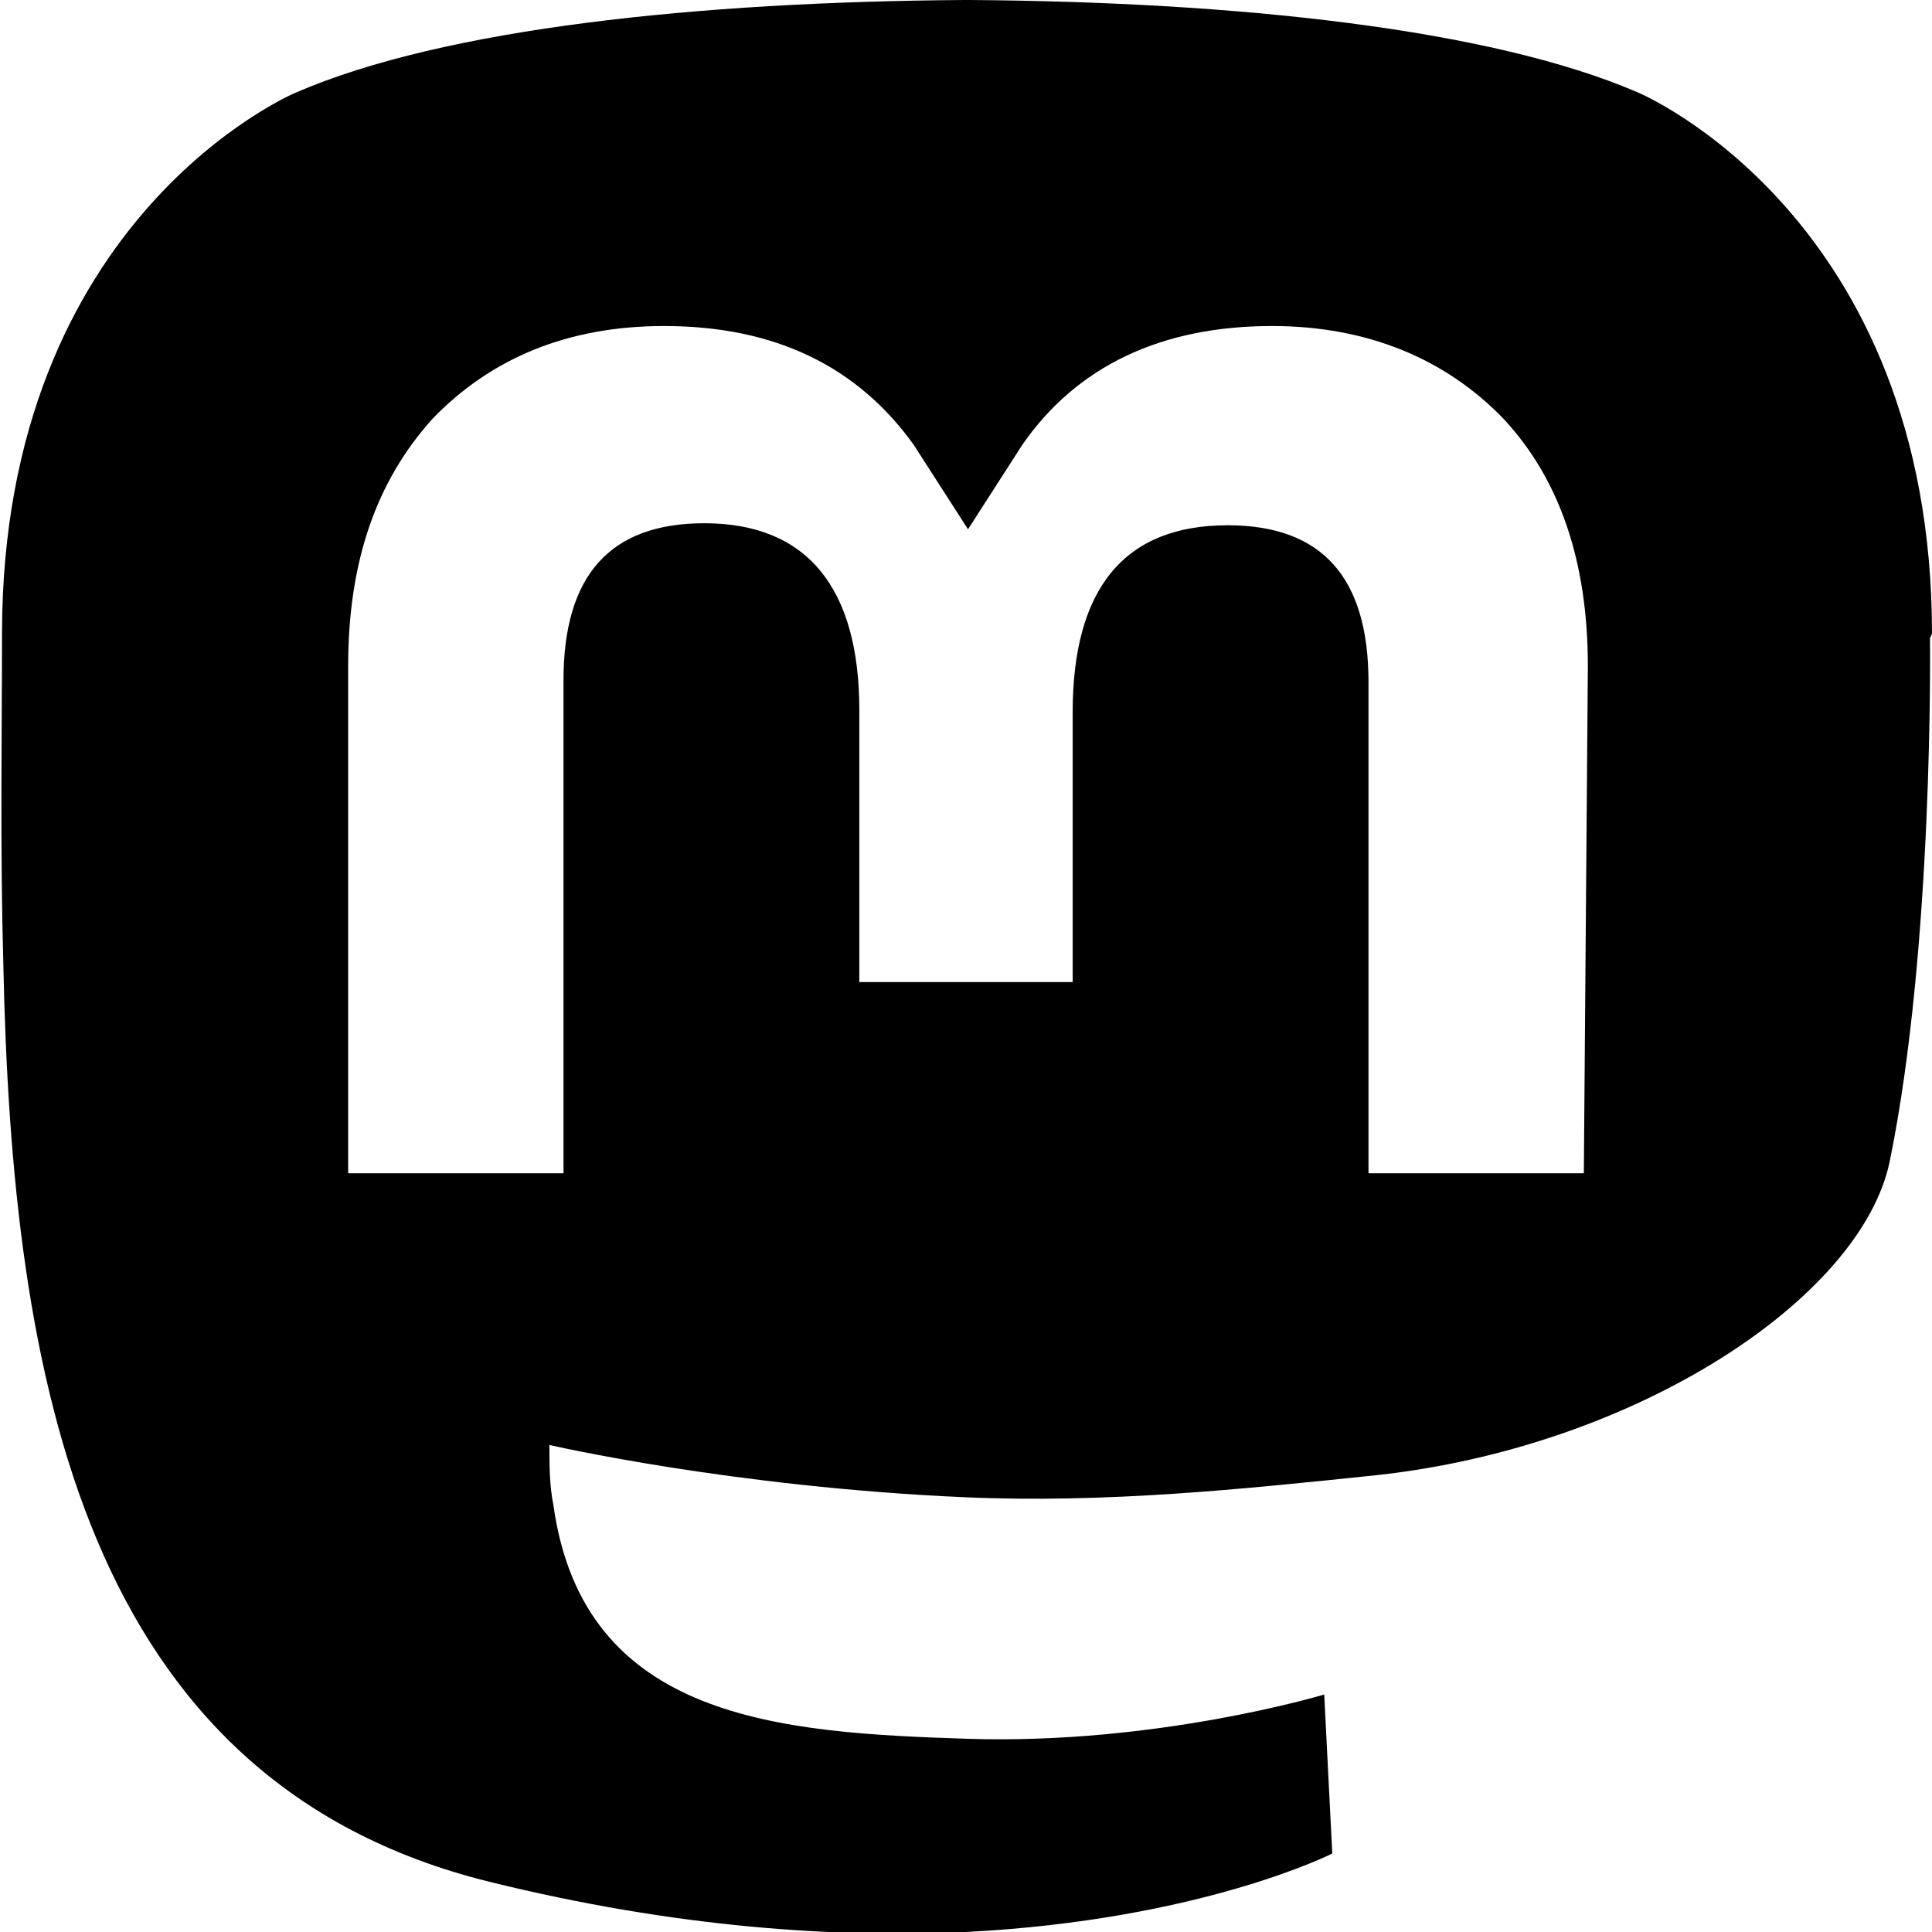
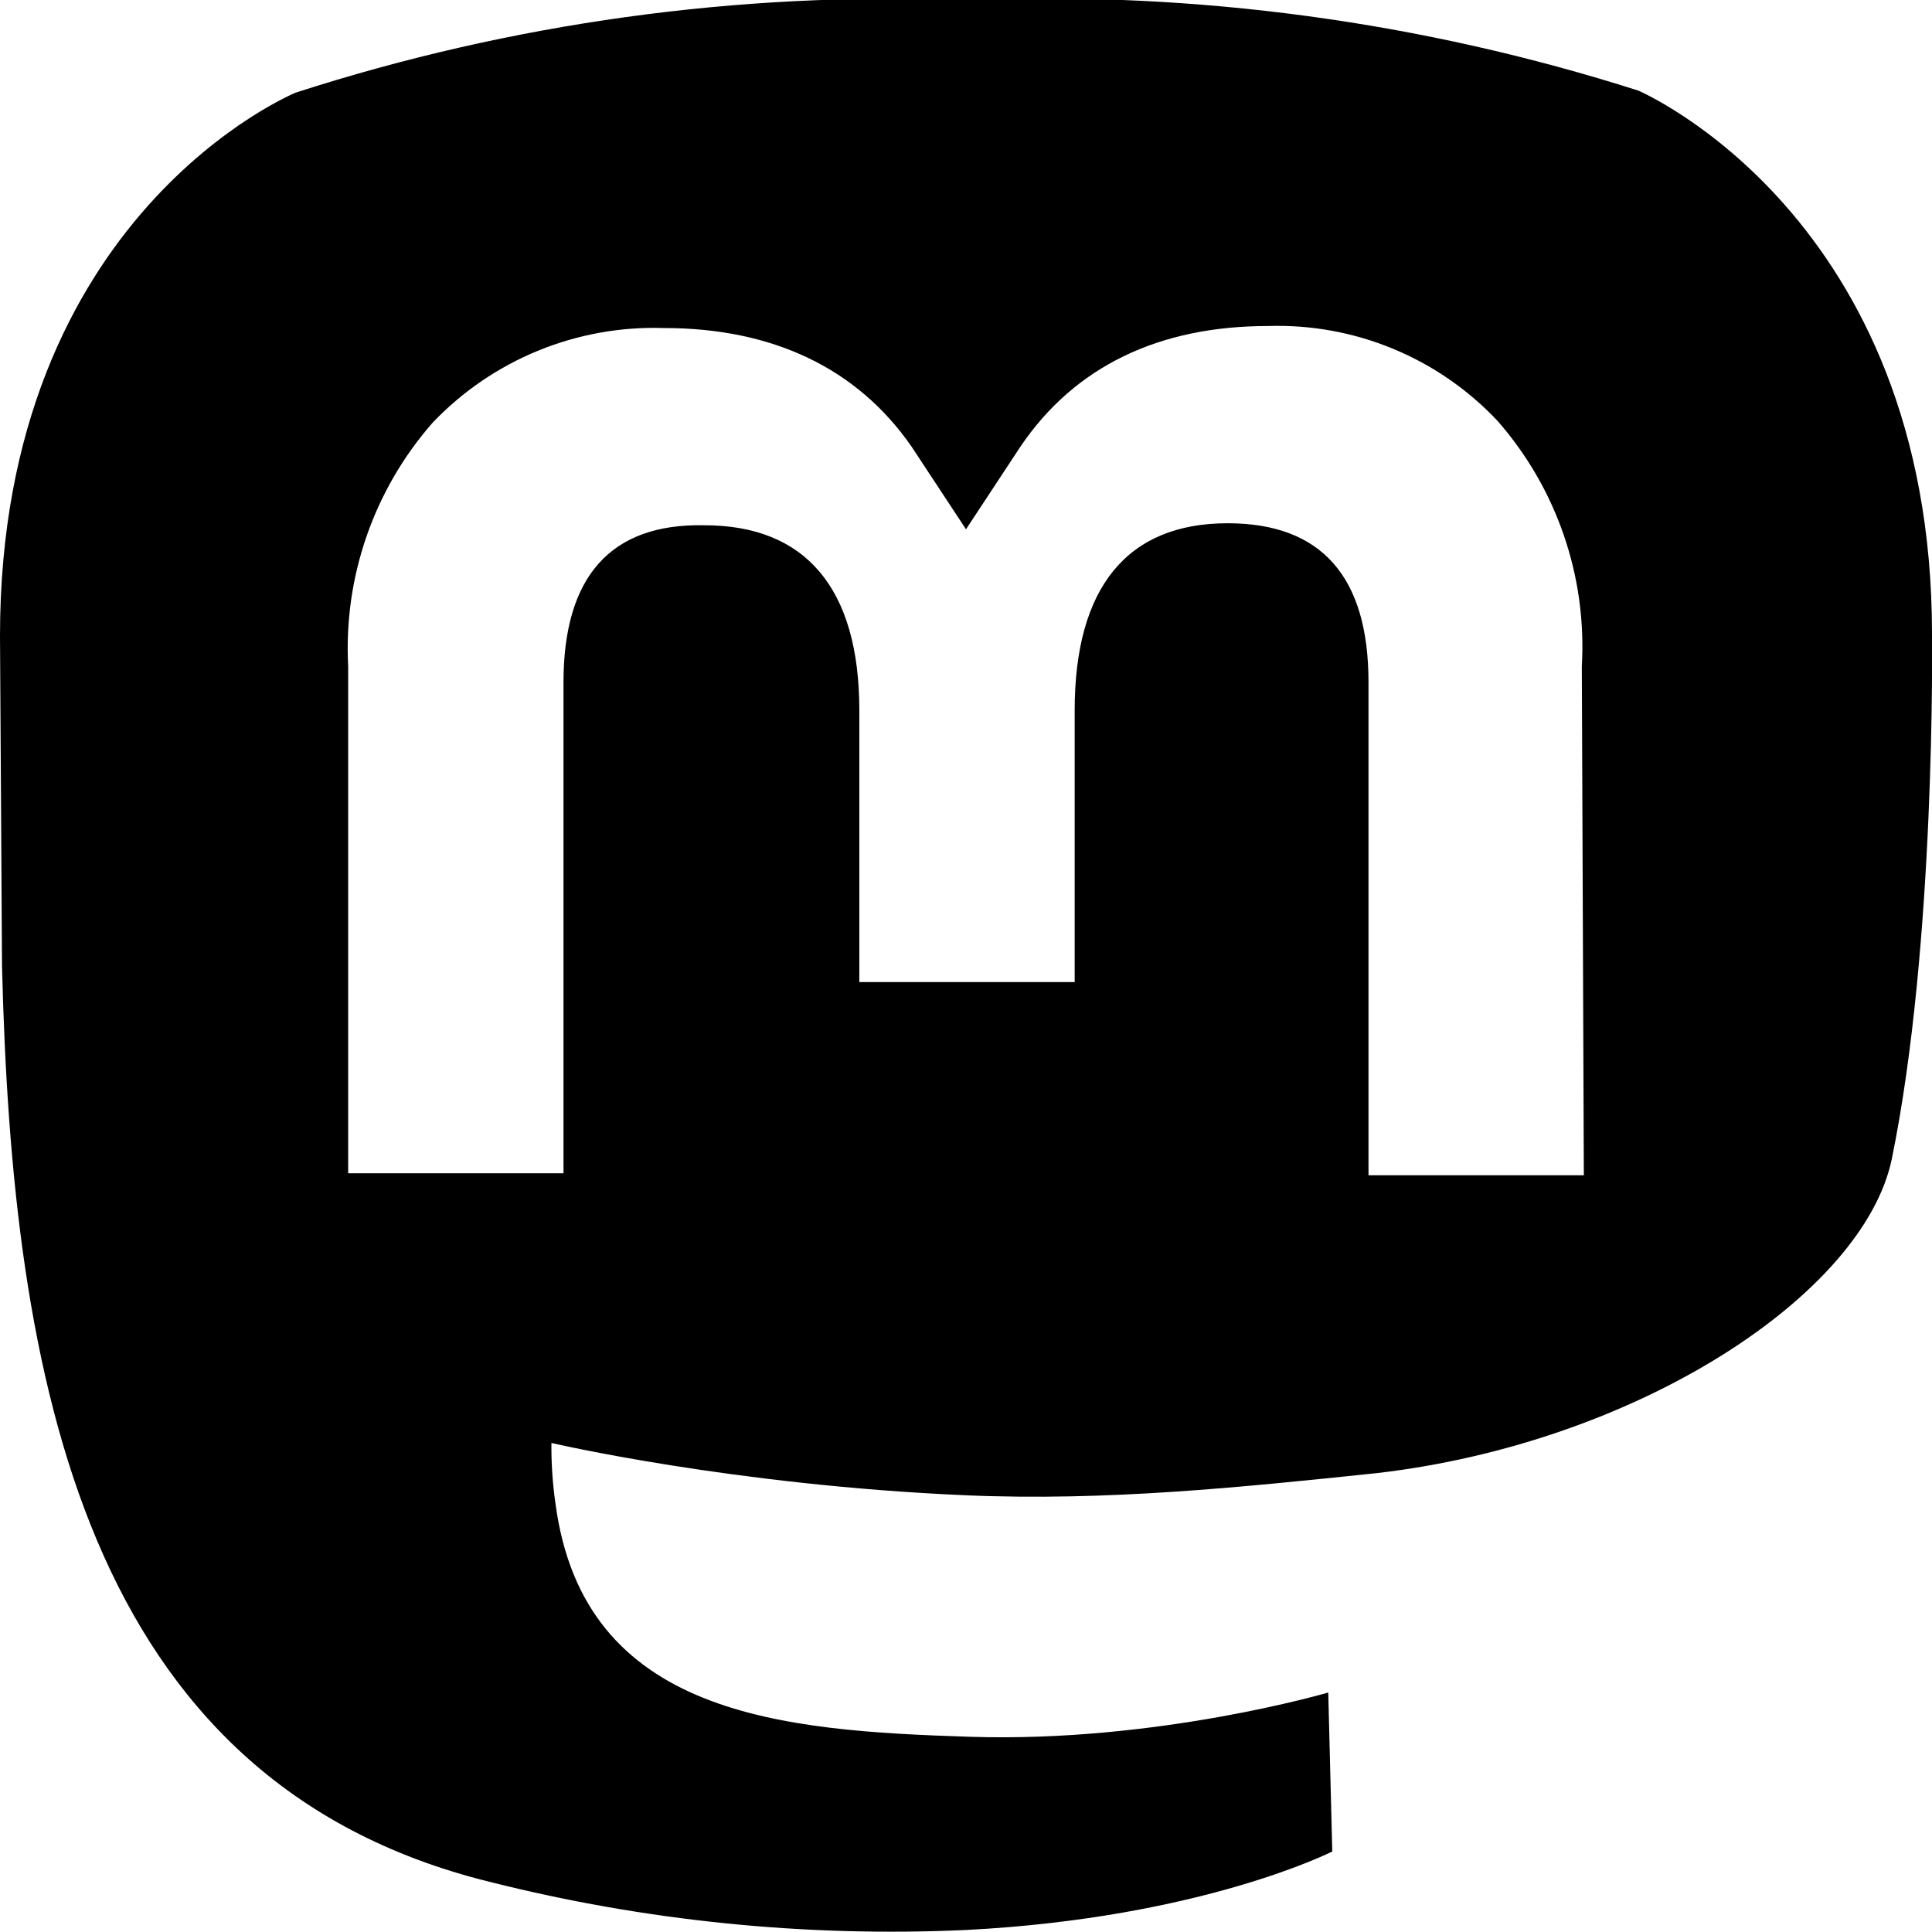
- <svg xmlns="http://www.w3.org/2000/svg" fill="#000000" width="24" height="24" viewBox="0 0 0.96 0.96" version="1.1" id="svg1">
-   <defs id="defs1" />
-   <path d="m 0.96,0.315 c 0,-0.208 -0.146,-0.269 -0.146,-0.269 C 0.74,0.014 0.613,9.2998e-4 0.482,0 h -0.003 c -0.132,9.2998e-4 -0.258,0.014 -0.332,0.046 0,0 -0.146,0.061 -0.146,0.269 0,0.048 -9.97e-4,0.105 6.754e-4,0.165 C 0.006,0.684 0.041,0.885 0.243,0.935 c 0.093,0.023 0.173,0.028 0.237,0.025 0.117,-0.006 0.182,-0.039 0.182,-0.039 l -0.004,-0.079 c 0,0 -0.083,0.025 -0.177,0.022 -0.093,-0.003 -0.191,-0.009 -0.206,-0.116 -0.002,-0.01 -0.002,-0.02 -0.002,-0.03 0,0 0.091,0.021 0.207,0.026 0.07,0.003 0.137,-0.004 0.204,-0.011 0.129,-0.014 0.241,-0.088 0.255,-0.156 0.022,-0.107 0.02,-0.26 0.02,-0.26 z m -0.173,0.268 H 0.68 V 0.339 c 0,-0.052 -0.023,-0.078 -0.07,-0.078 -0.051,0 -0.077,0.031 -0.077,0.093 V 0.488 H 0.427 V 0.353 c 0,-0.061 -0.026,-0.093 -0.077,-0.093 -0.047,0 -0.07,0.026 -0.07,0.078 V 0.583 H 0.173 V 0.331 c 0,-0.052 0.014,-0.092 0.042,-0.123 0.029,-0.03 0.067,-0.046 0.115,-0.046 0.055,0 0.096,0.02 0.124,0.059 l 0.027,0.042 0.027,-0.042 c 0.027,-0.039 0.069,-0.059 0.124,-0.059 0.047,0 0.086,0.016 0.115,0.046 0.028,0.03 0.042,0.071 0.042,0.123 z" id="path1" style="stroke-width:0.031" />
+ <svg xmlns="http://www.w3.org/2000/svg" width="24" height="24" viewBox="0 0 0.96 0.96">
+   <path d="M.96.315C.96.107.814.045.814.045A.968.968 0 0 0 .482 0H.479a.966.966 0 0 0-.332.046S0 .106 0 .316L.001.48c.005.204.04.405.242.455A.816.816 0 0 0 .48.959C.597.953.662.92.662.92L.66.841S.575.866.482.863C.389.86.29.853.276.747a.197.197 0 0 1-.002-.03s.09.021.206.026C.55.746.617.739.684.732.814.717.926.643.94.576.962.469.96.316.96.316zM.787.584H.68V.339C.68.287.657.26.61.26.56.26.534.292.534.353v.135H.427V.353C.427.292.4.261.35.261.303.26.28.287.28.339v.244H.173V.331A.17.17 0 0 1 .215.21.152.152 0 0 1 .33.163c.054 0 .096.02.123.059L.48.263.507.222C.534.182.576.162.63.162a.15.15 0 0 1 .114.047.17.17 0 0 1 .042.122z" style="stroke-width:.031" />
</svg>
